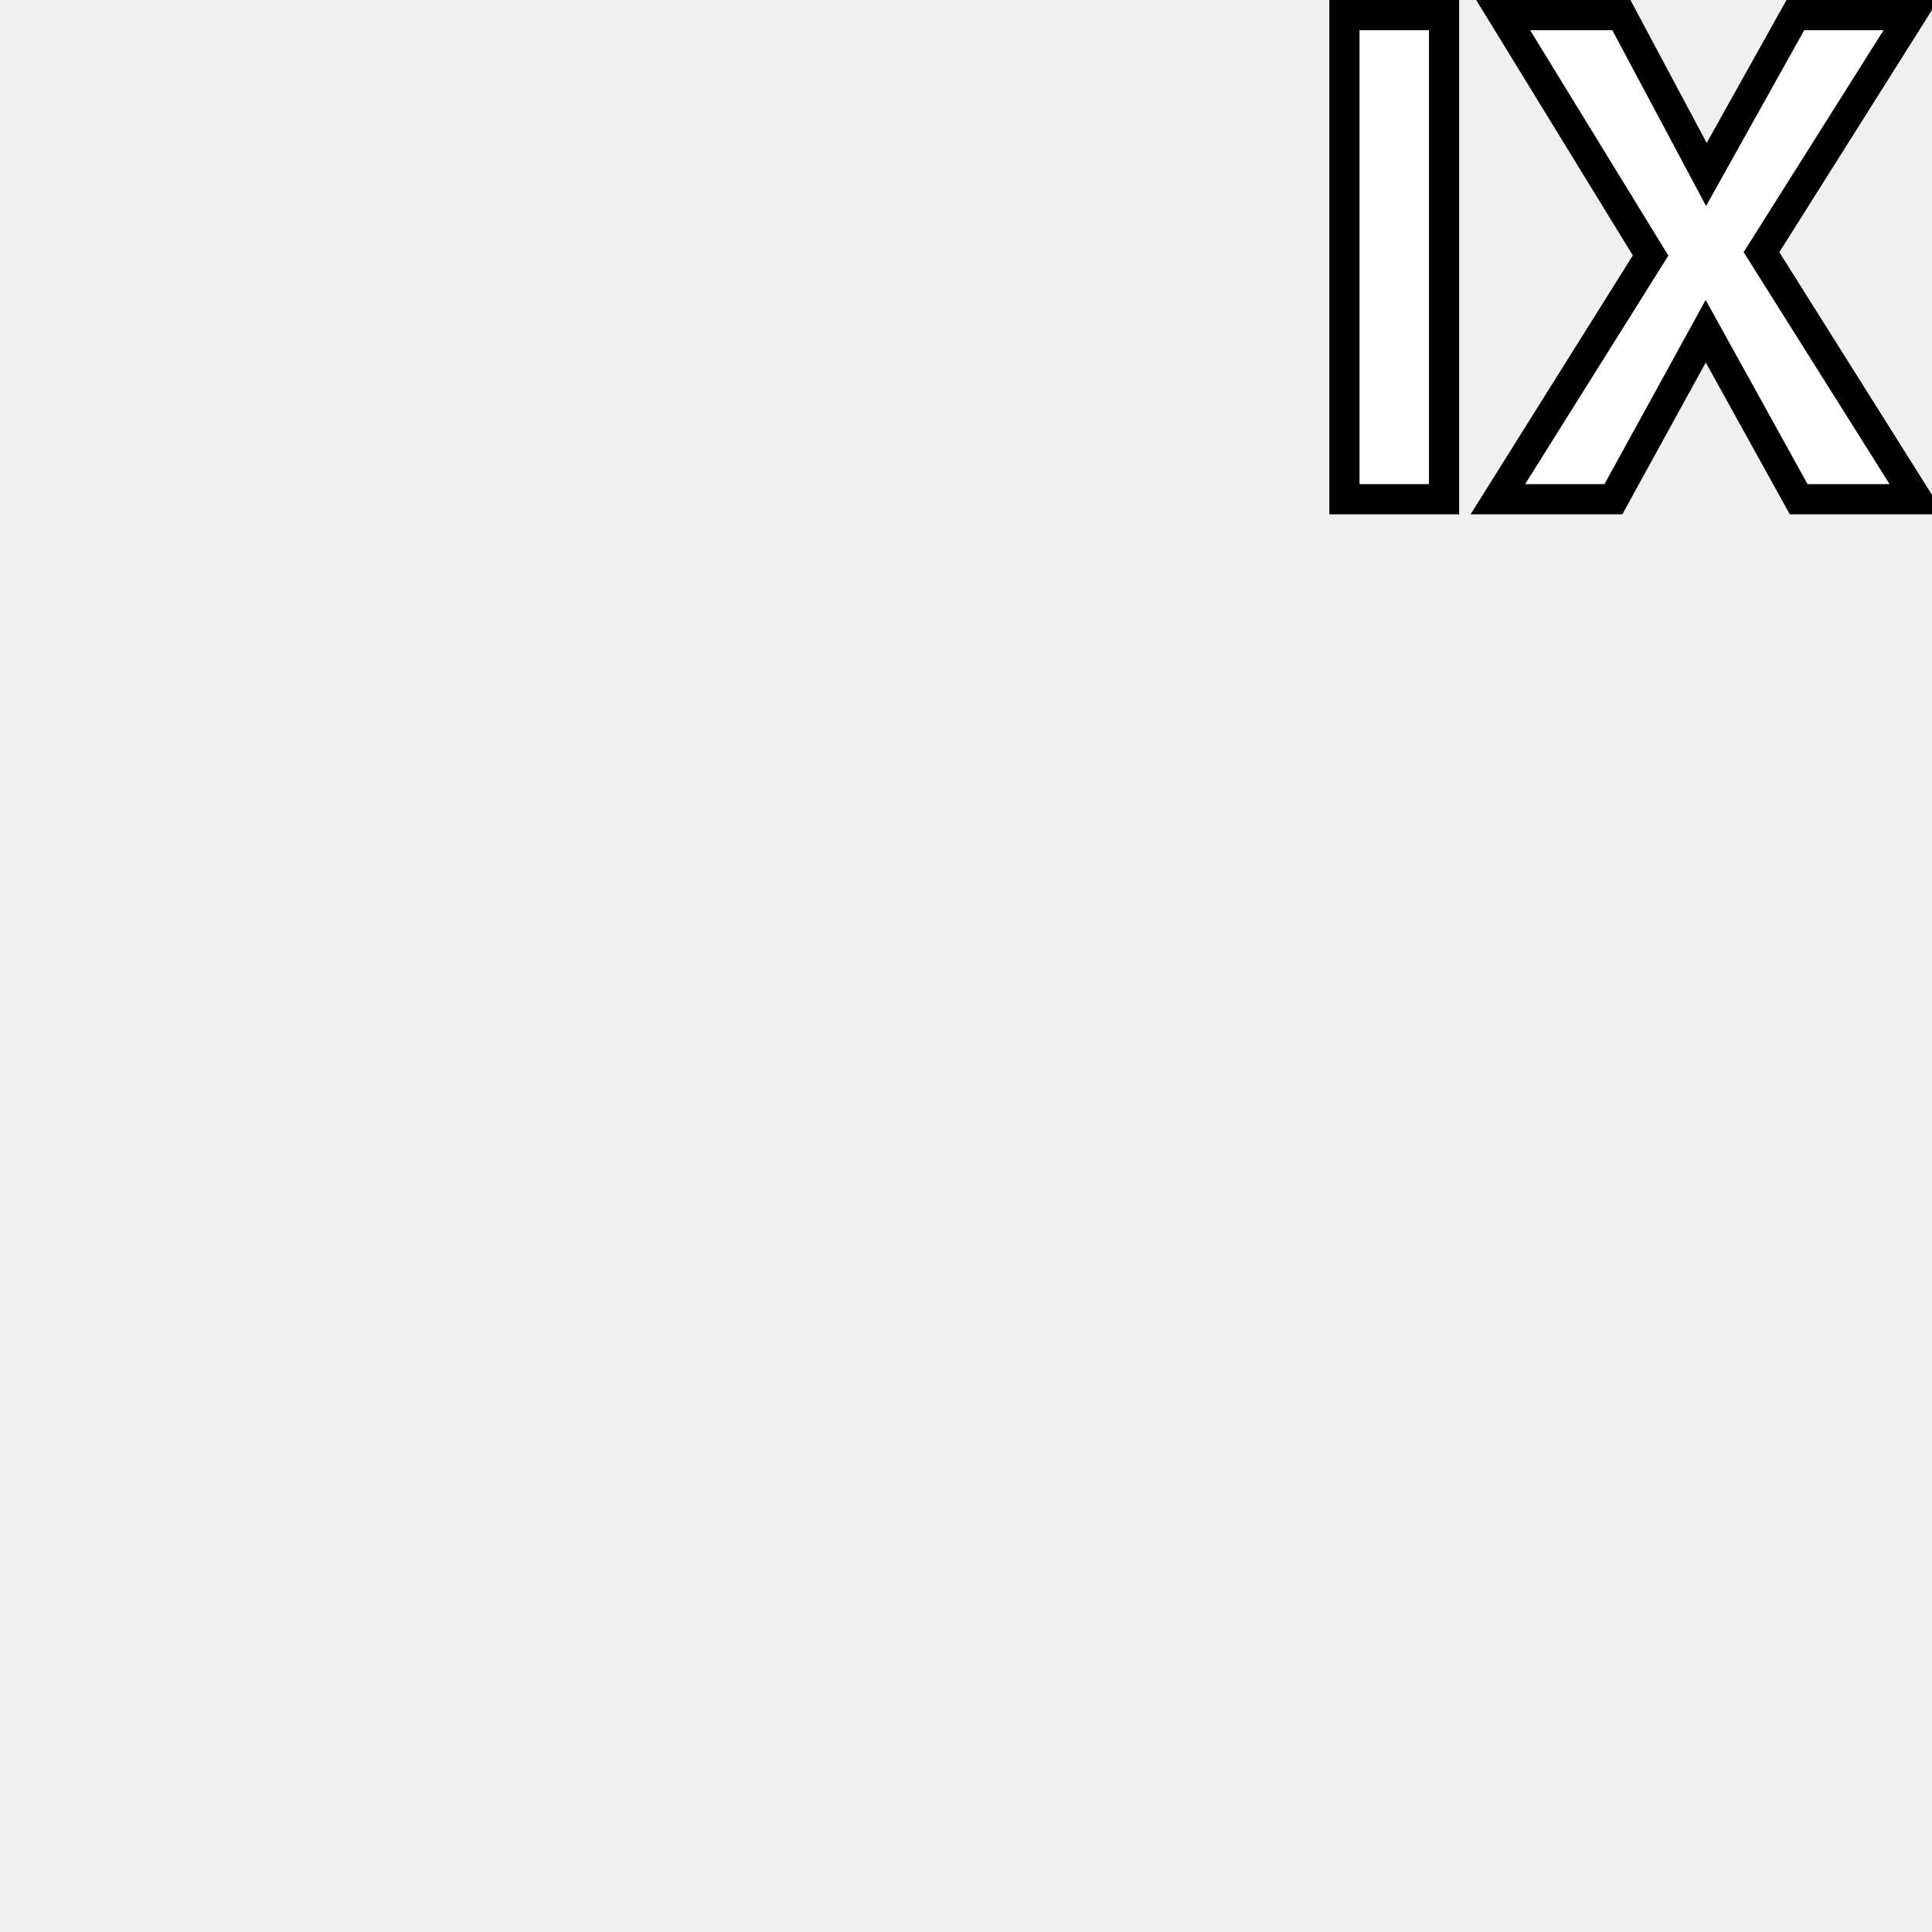
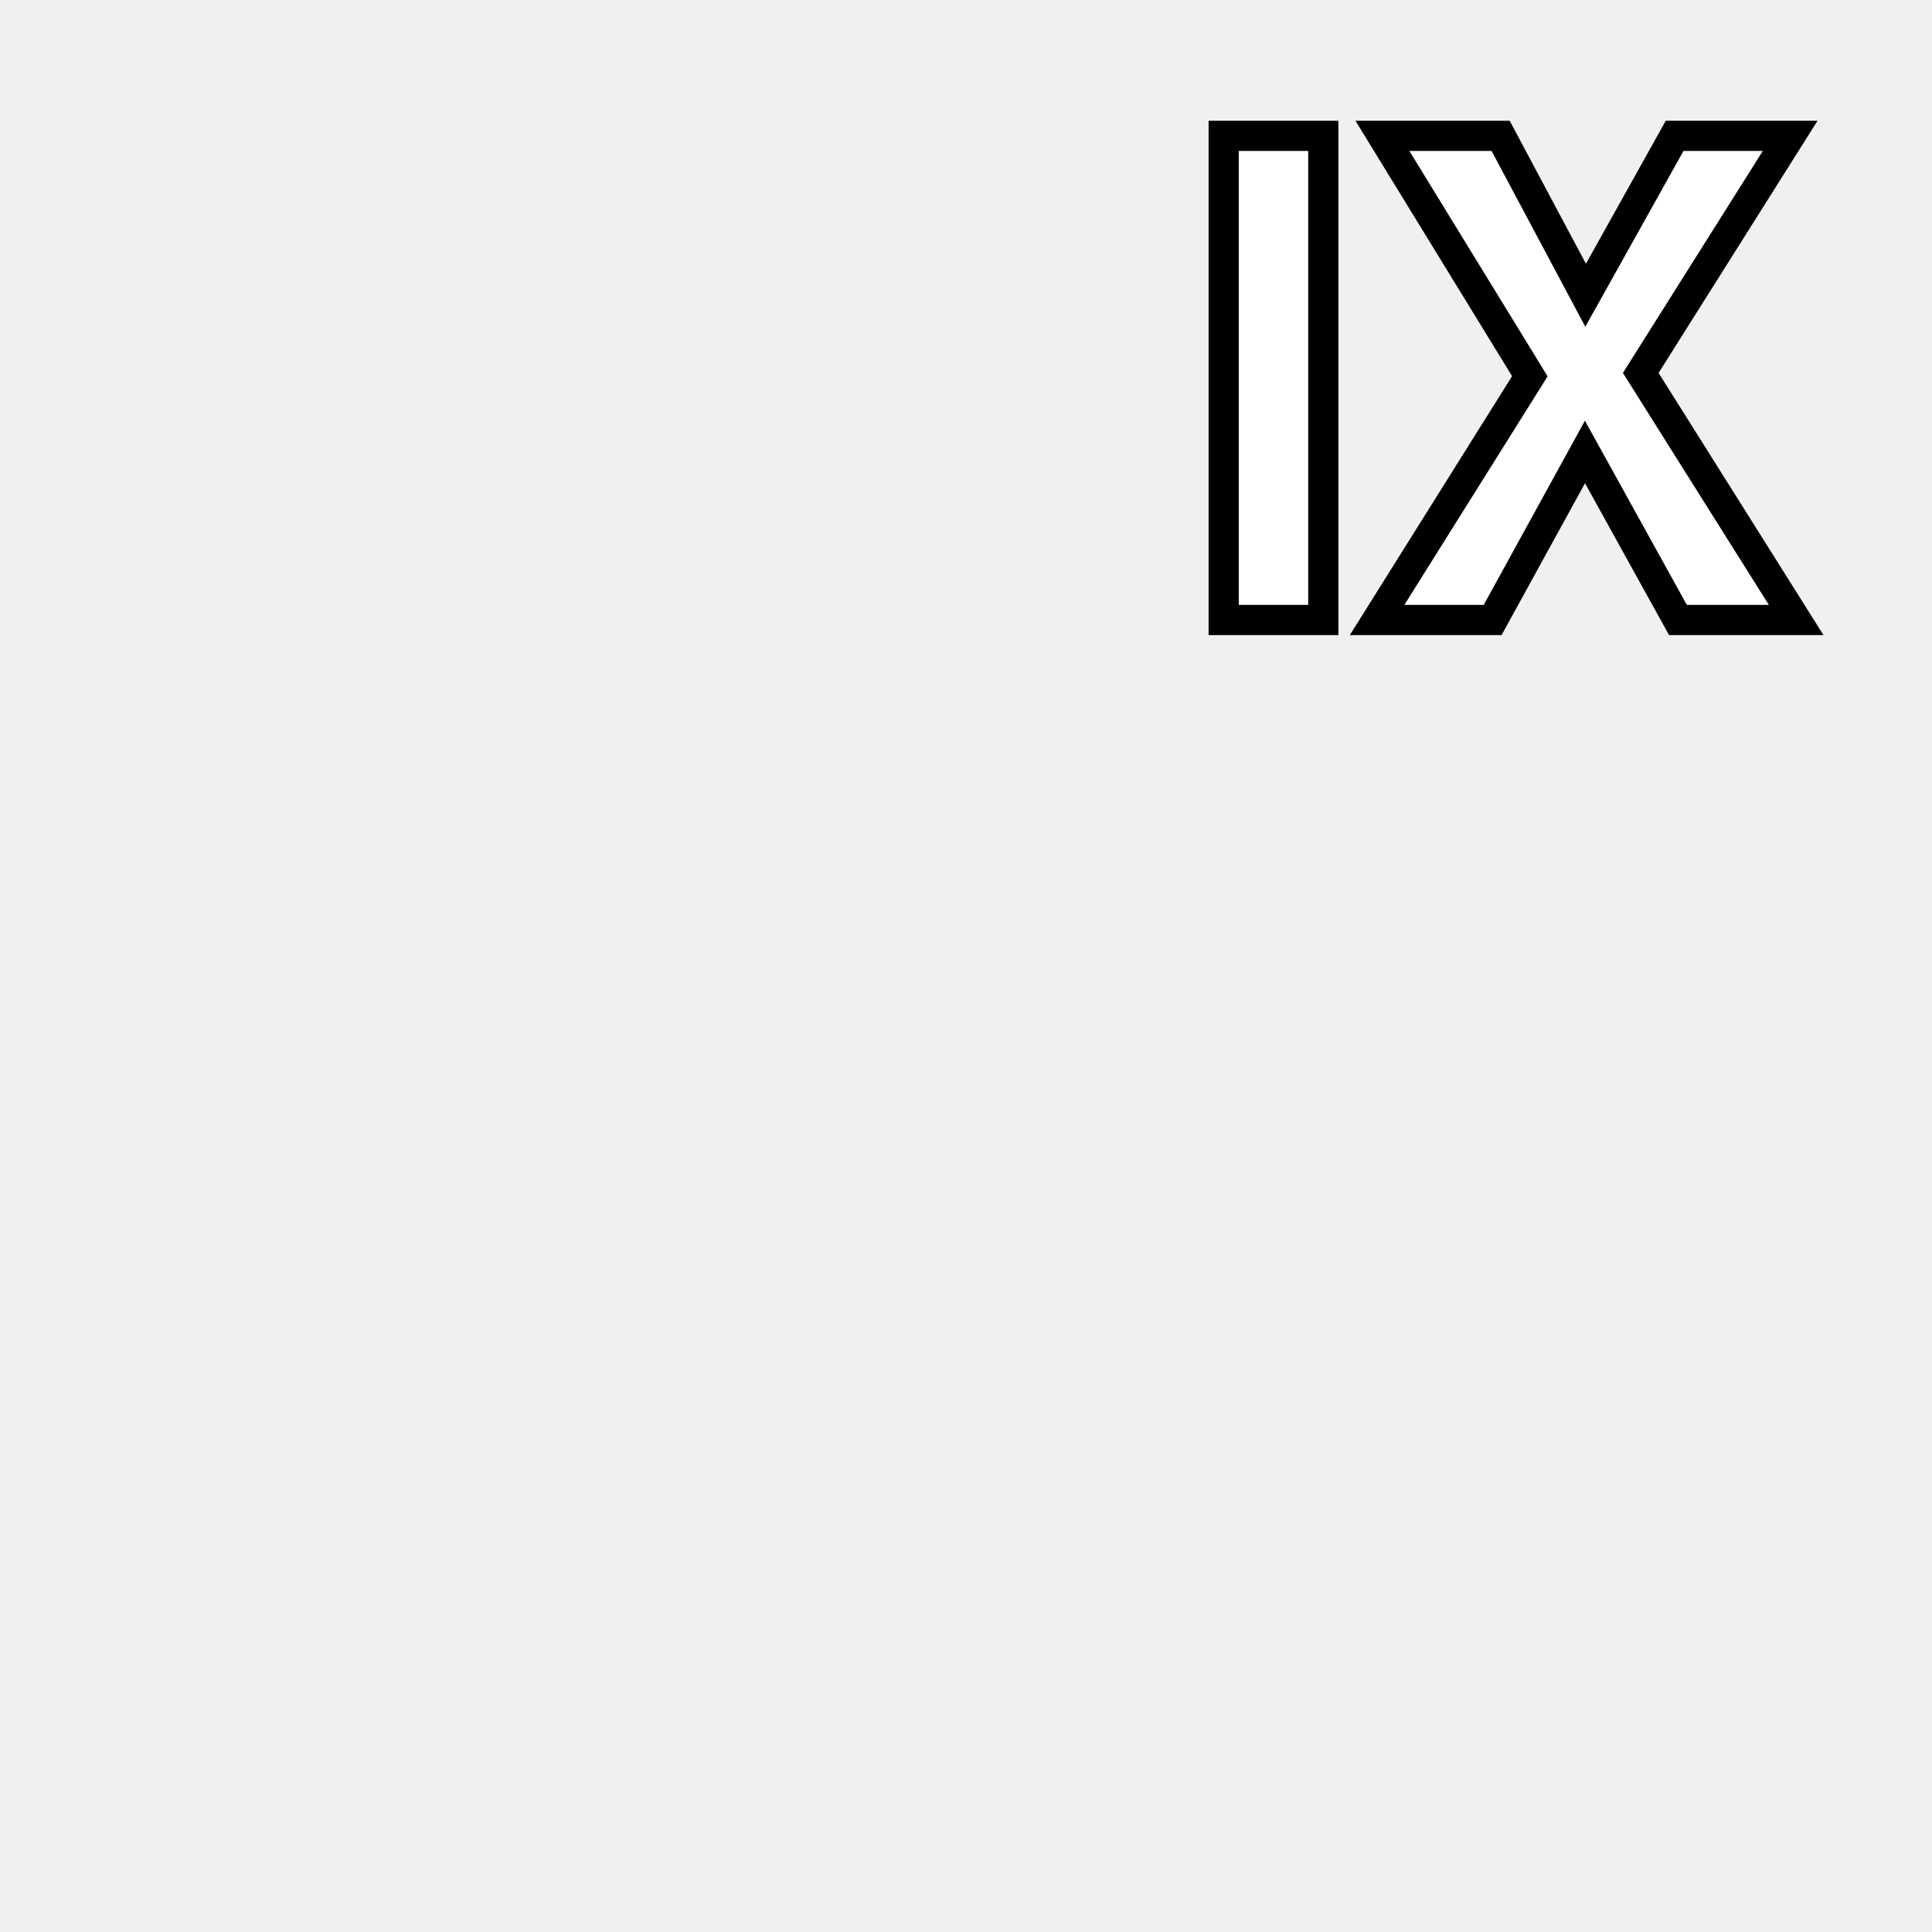
<svg xmlns="http://www.w3.org/2000/svg" width="64" height="64" preserveAspectRatio="xMaxYMin" version="1.1" viewBox="0 0 64 64" id="svg1">
  <defs id="defs1" />
-   <path d="m 47.836,0.5 h -3.3 V 16.538 h 3.3 z m 10.516,7.854 4.95,-7.854 h -3.828 l -2.948,5.28 -2.816,-5.28 h -3.916 l 4.884,7.964 -5.06,8.074 h 3.828 l 3.058,-5.566 3.08,5.566 h 3.916 z" id="val" style="font-weight:bold;font-size:22px;font-family:'Nimbus Sans';text-anchor:end;fill:#ffffff;stroke:#000000" aria-label="IX" />
+   <path d="m 43.836,4.5 h -3.3 V 20.538 h 3.3 z m 10.516,7.854 4.95,-7.854 h -3.828 l -2.948,5.28 -2.816,-5.28 h -3.916 l 4.884,7.964 -5.06,8.074 h 3.828 l 3.058,-5.566 3.08,5.566 h 3.916 z" id="val" style="font-weight:bold;font-size:22px;font-family:'Nimbus Sans';text-anchor:end;fill:#ffffff;stroke:#000000" aria-label="IX" />
</svg>
